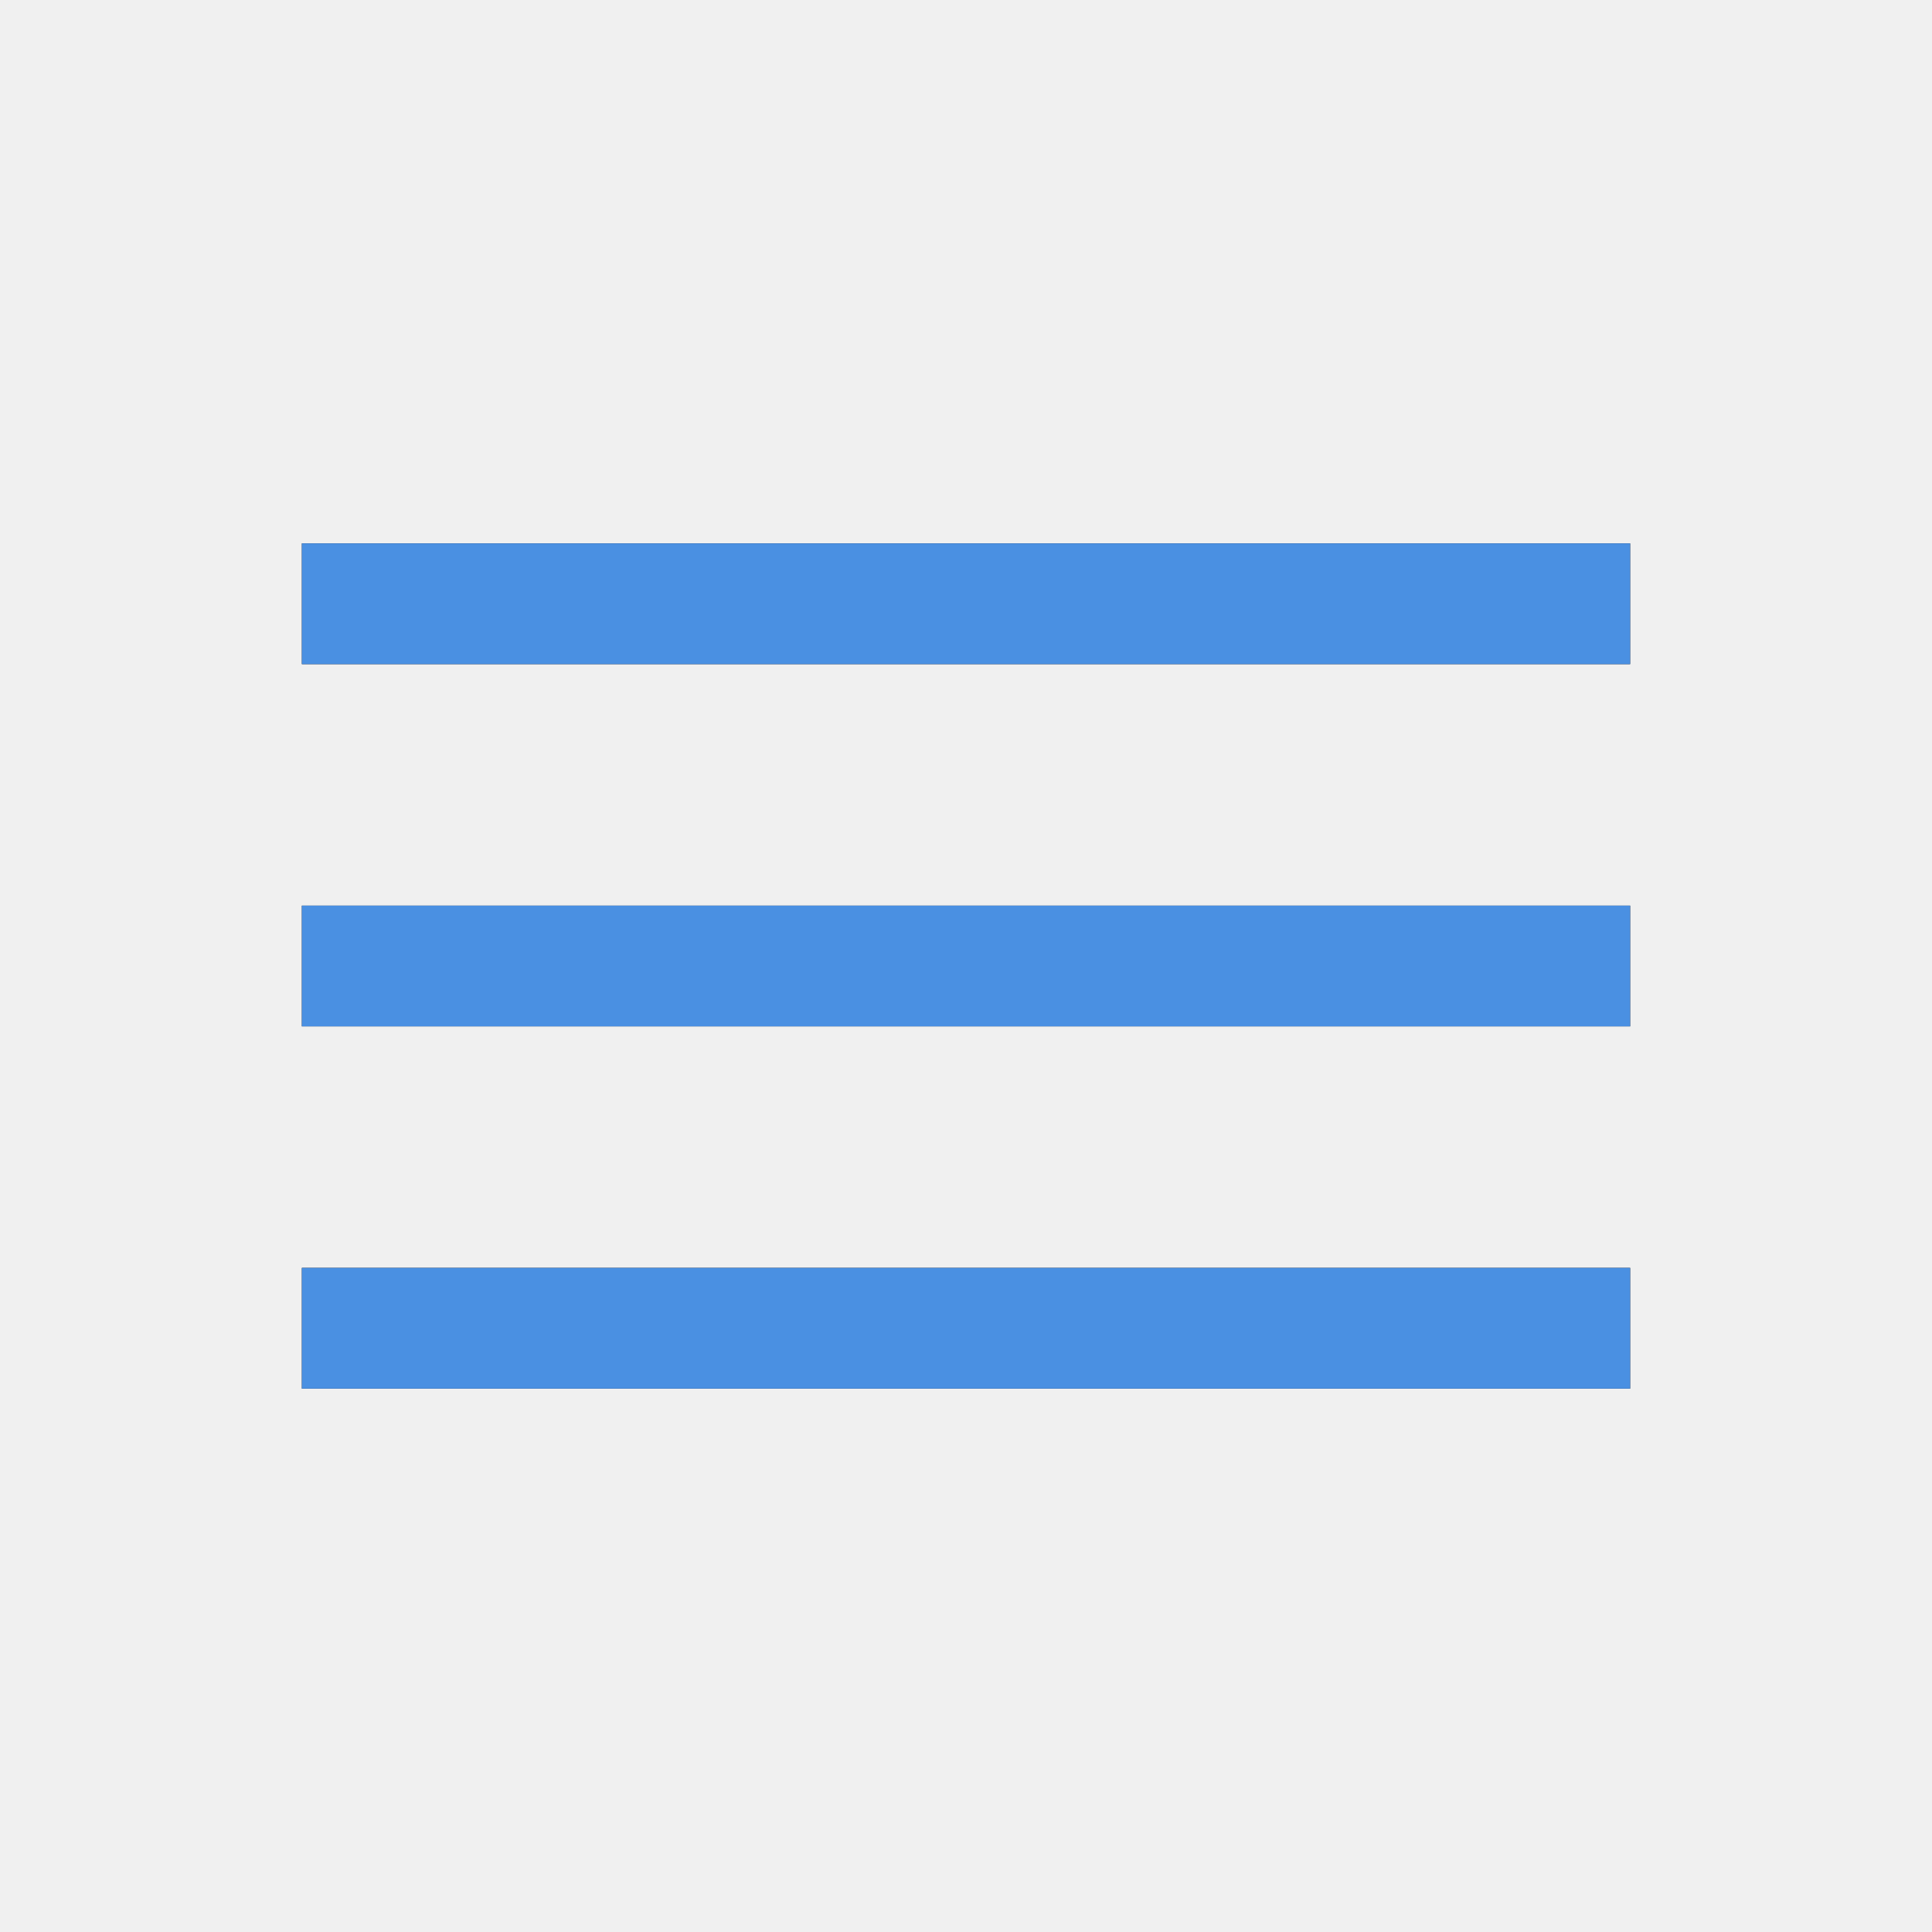
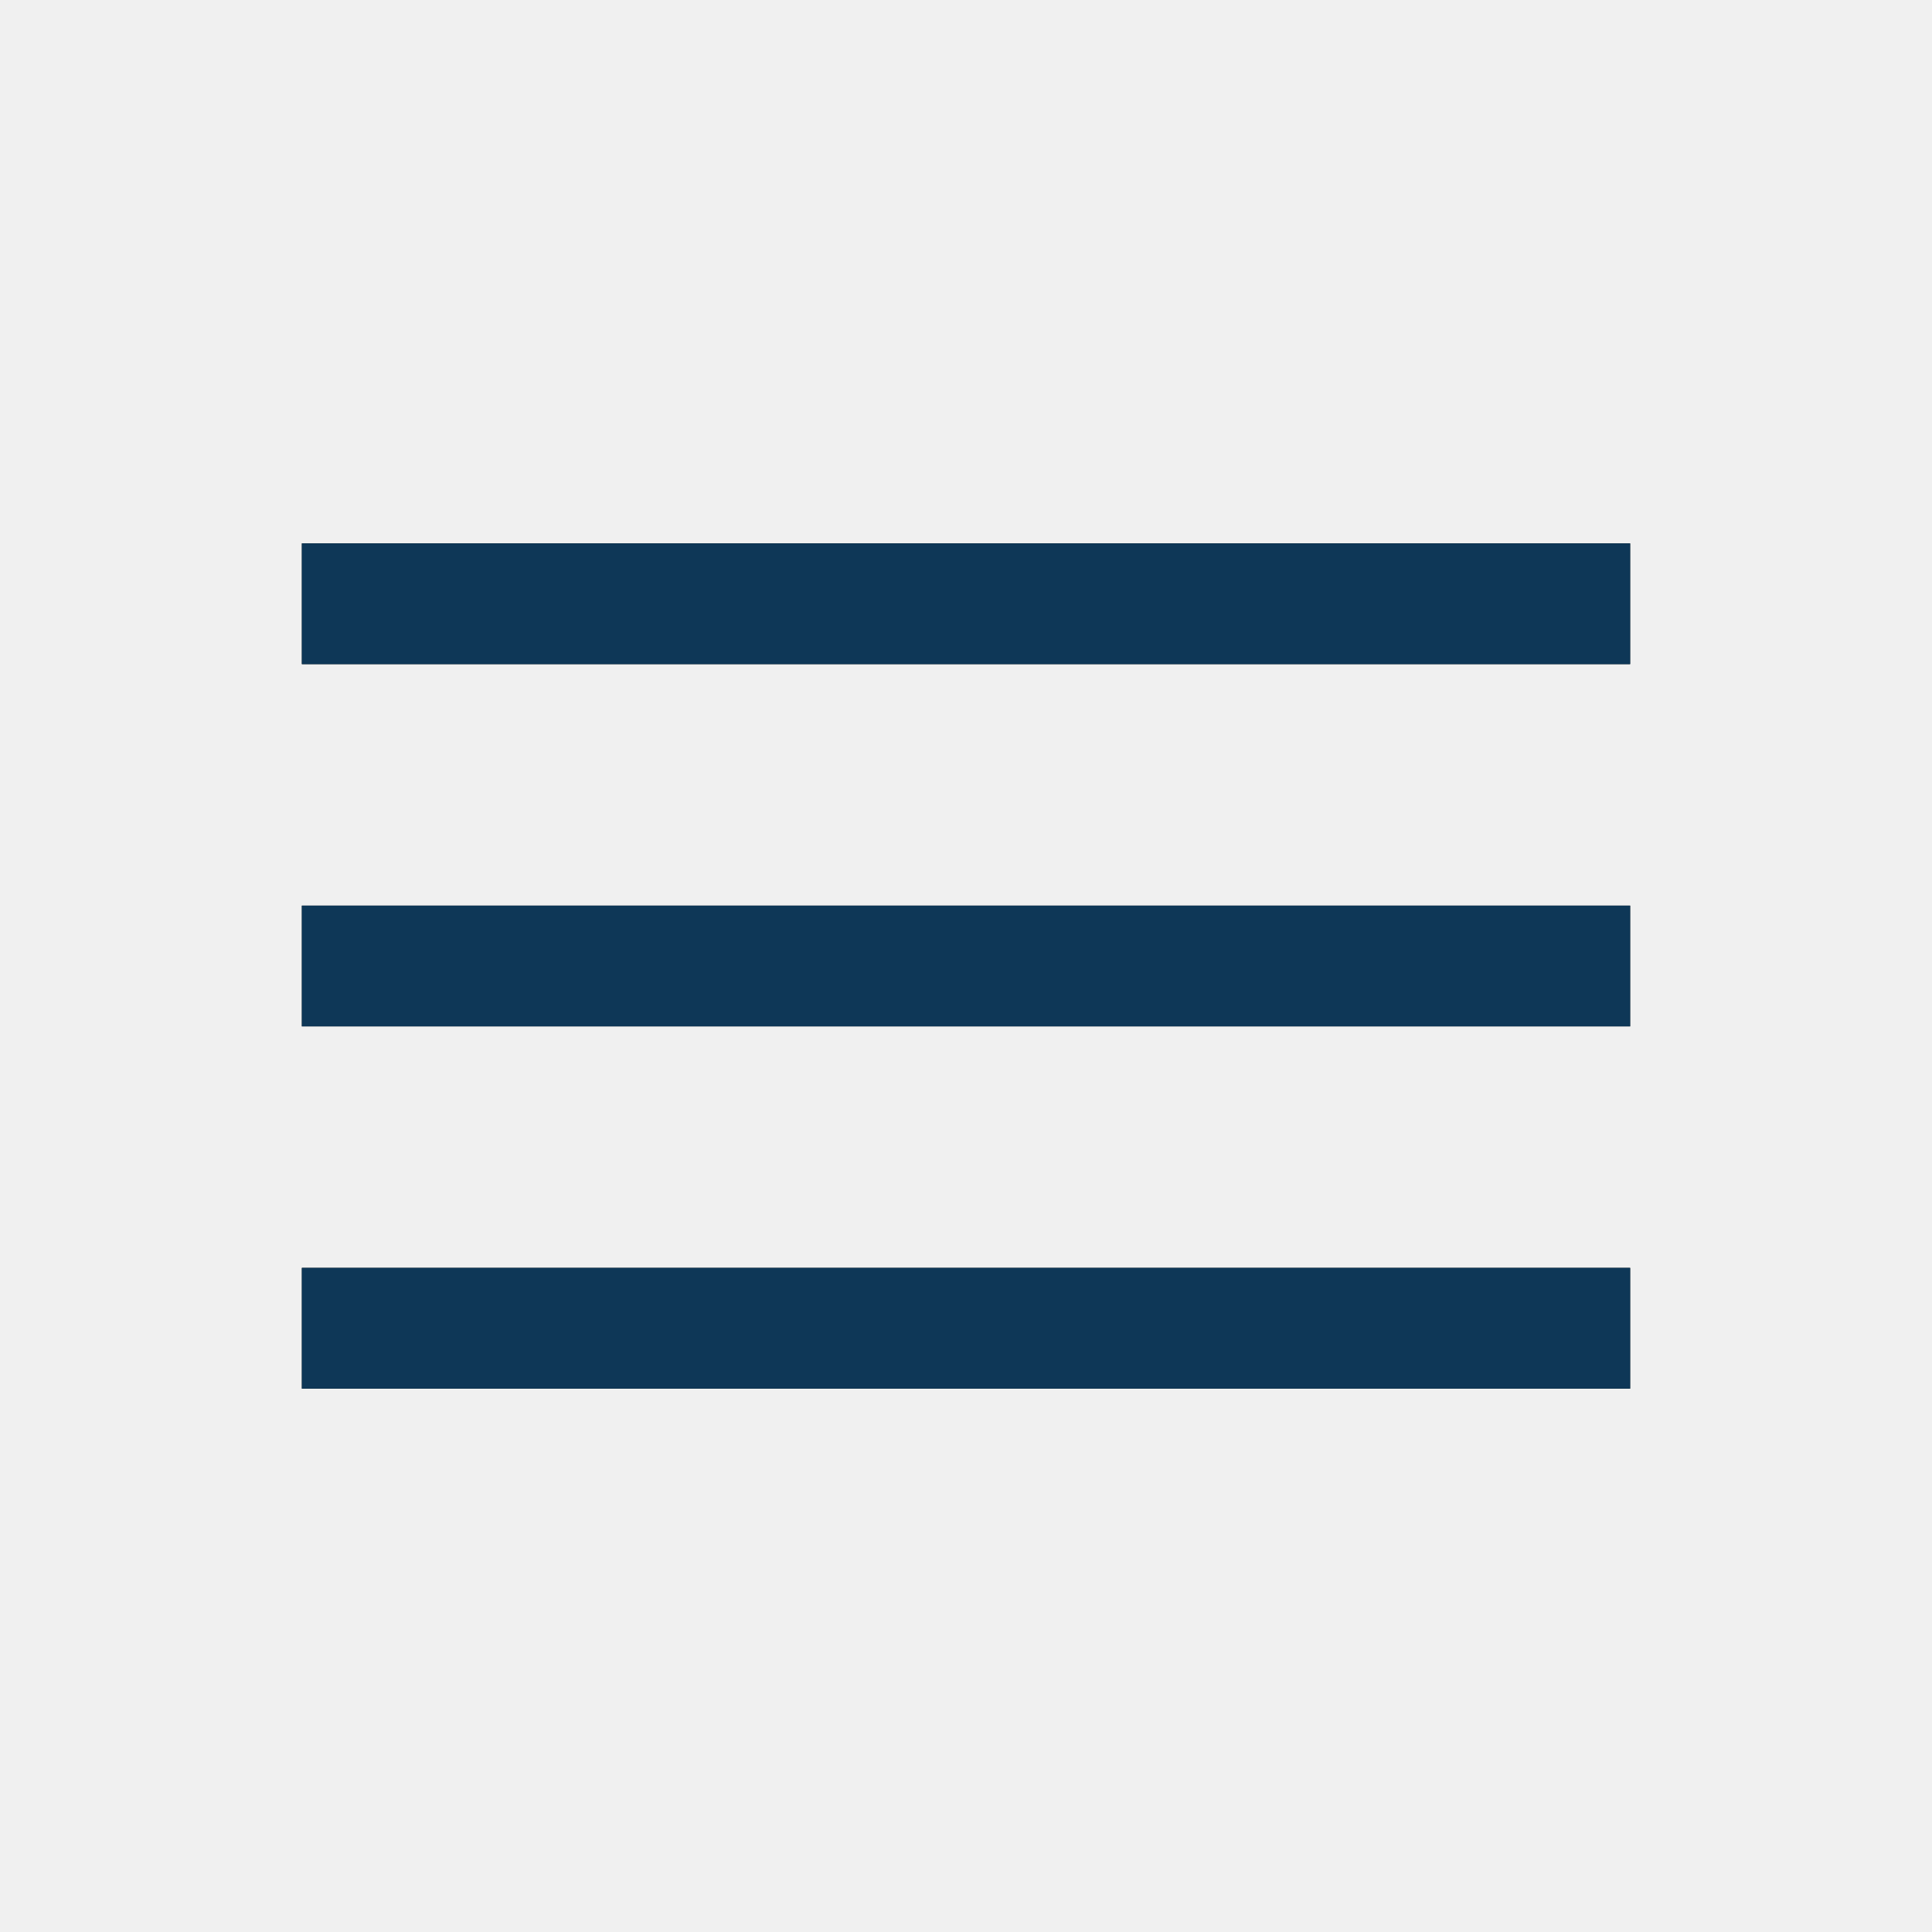
<svg xmlns="http://www.w3.org/2000/svg" xmlns:xlink="http://www.w3.org/1999/xlink" width="32px" height="32px" viewBox="0 0 32 32" version="1.1">
  <defs>
    <path d="M5,9 L27,9 L27,11 L5,11 L5,9 Z M5,15 L27,15 L27,17 L5,17 L5,15 Z M5,21 L27,21 L27,23 L5,23 L5,21 Z" id="path-1" />
  </defs>
  <g id="Symbols" stroke="none" stroke-width="1" fill="none" fill-rule="evenodd">
    <g id="icon/solid/menu">
      <mask id="mask-2" fill="white">
        <use xlink:href="#path-1" />
      </mask>
      <use id="menu" fill="#000000" xlink:href="#path-1" />
-       <g id="color/solid/primary" mask="url(#mask-2)" fill="#4A90E2">
+       <g id="color/solid/primary" mask="url(#mask-2)" fill="#0E3757">
        <g transform="translate(-22, -25)" id="color">
          <rect x="0" y="0" width="80" height="80" />
        </g>
      </g>
    </g>
  </g>
</svg>
